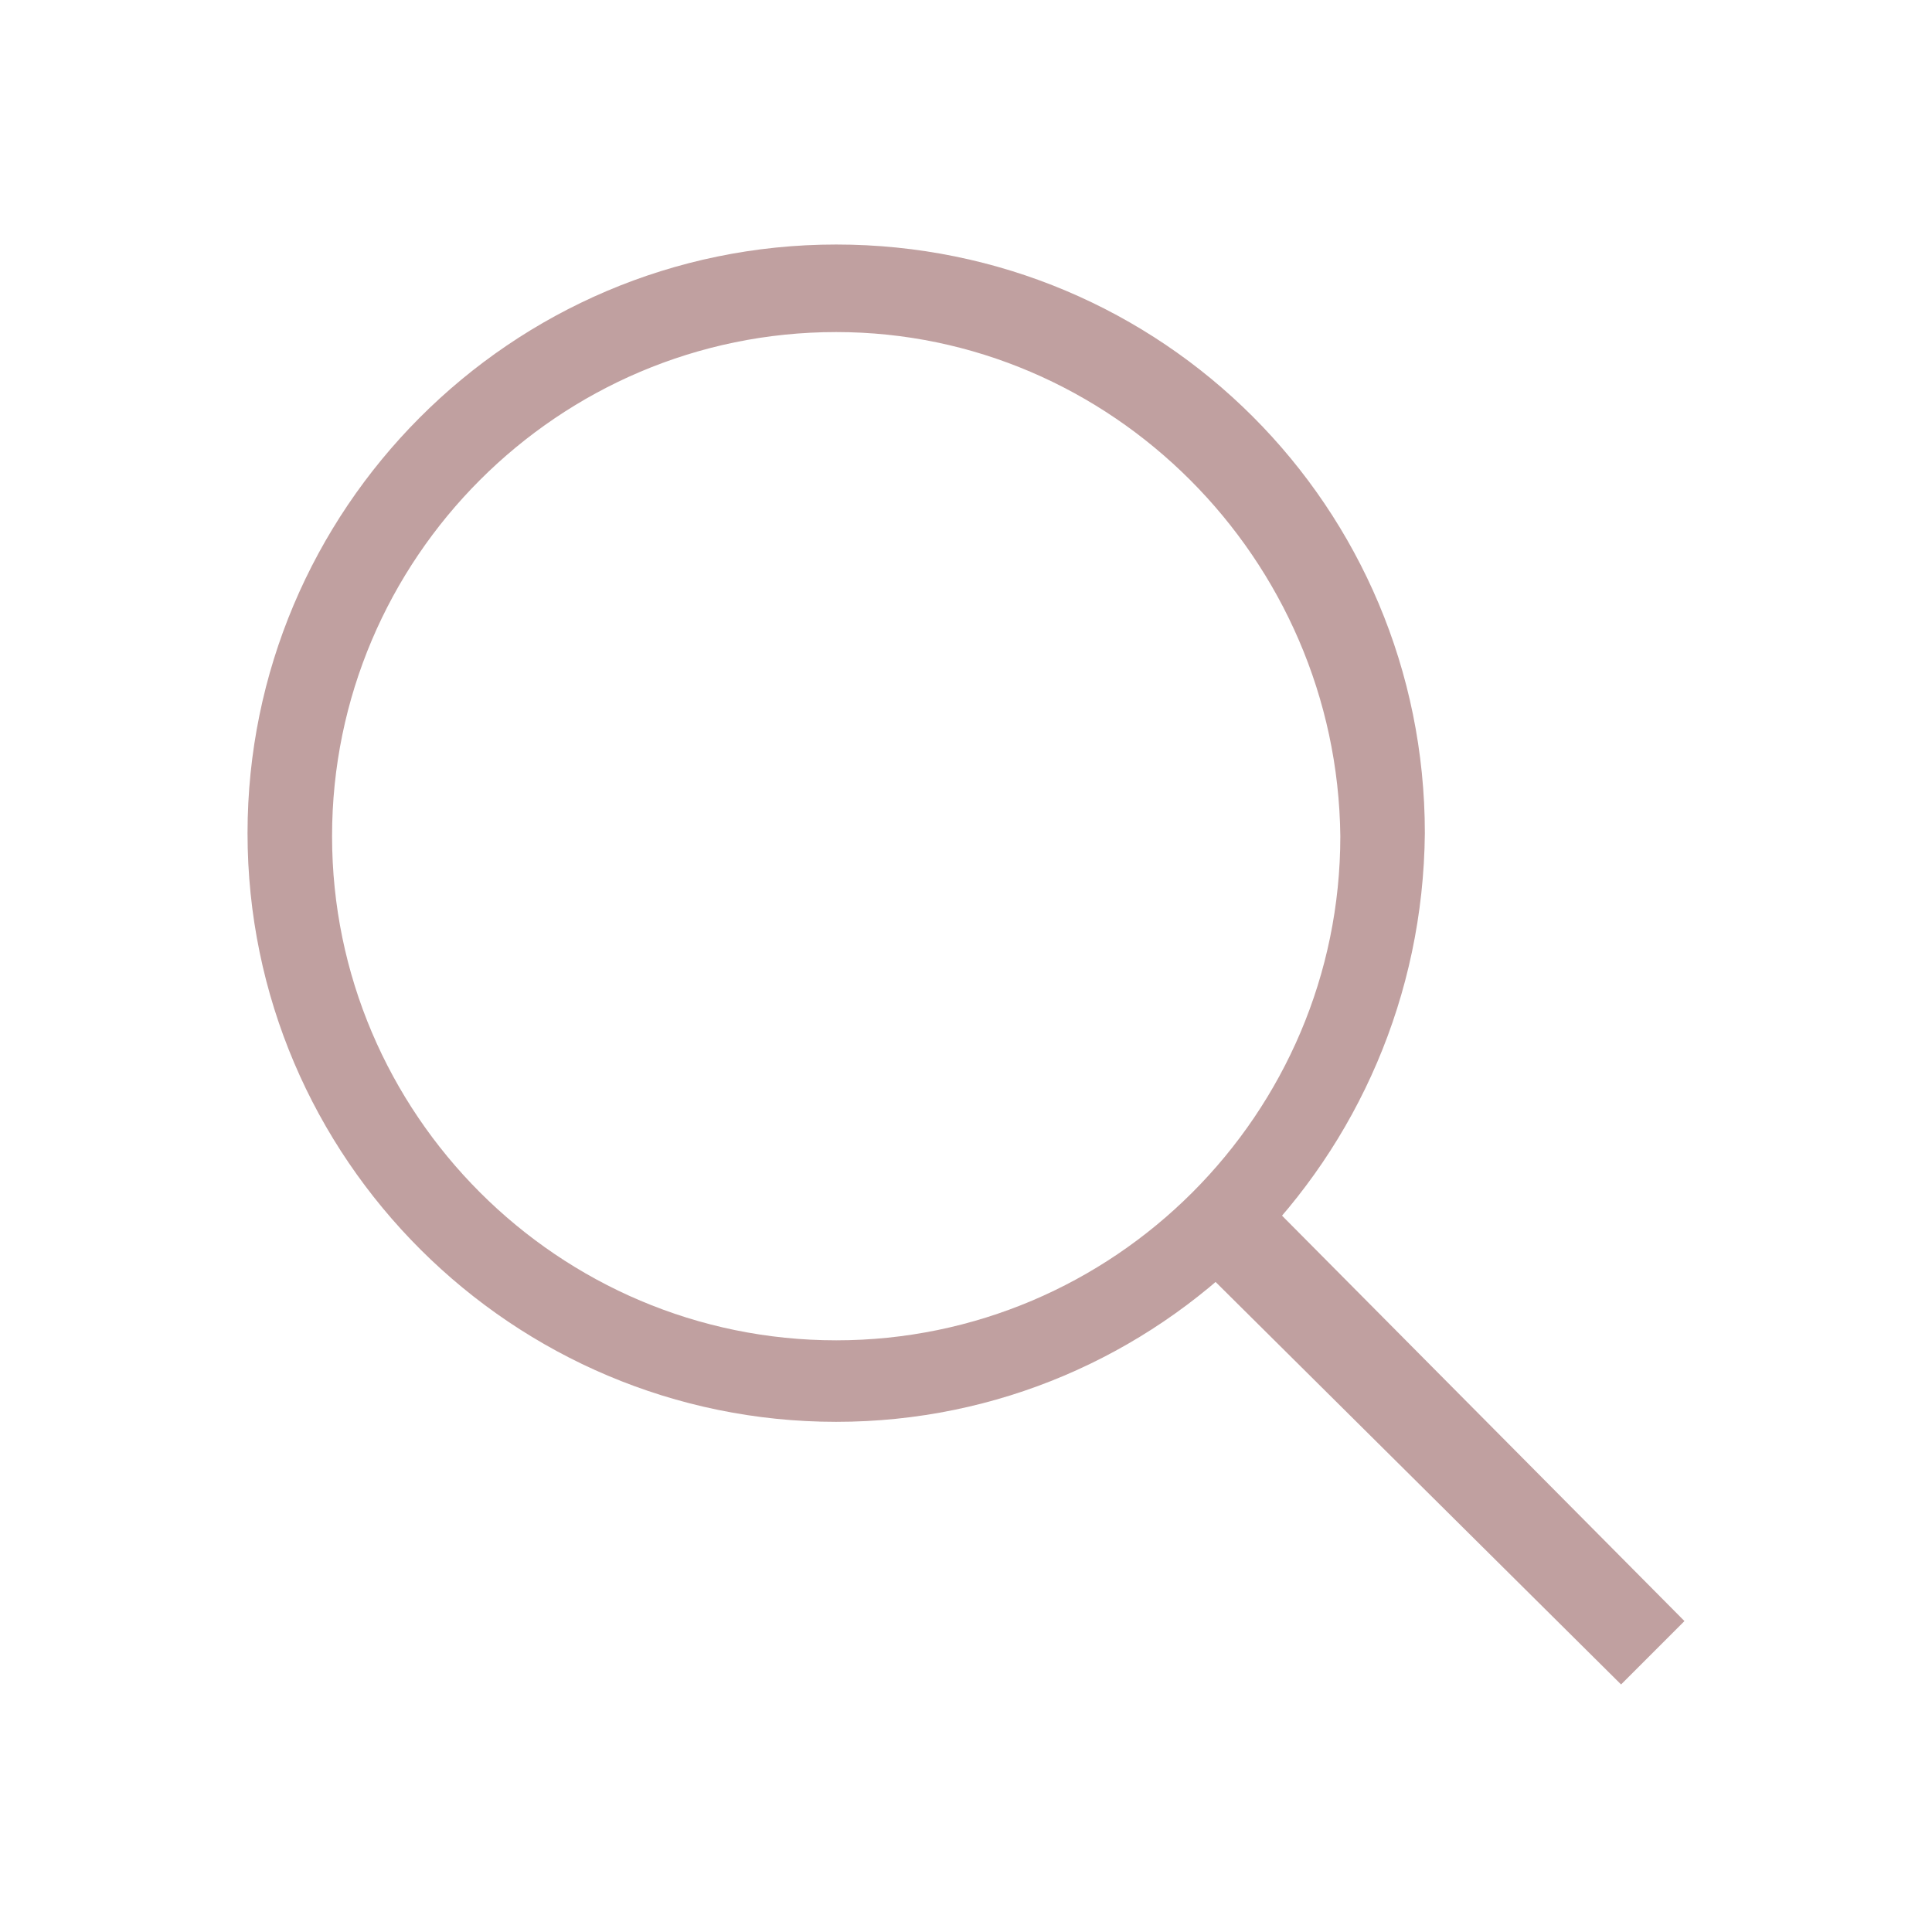
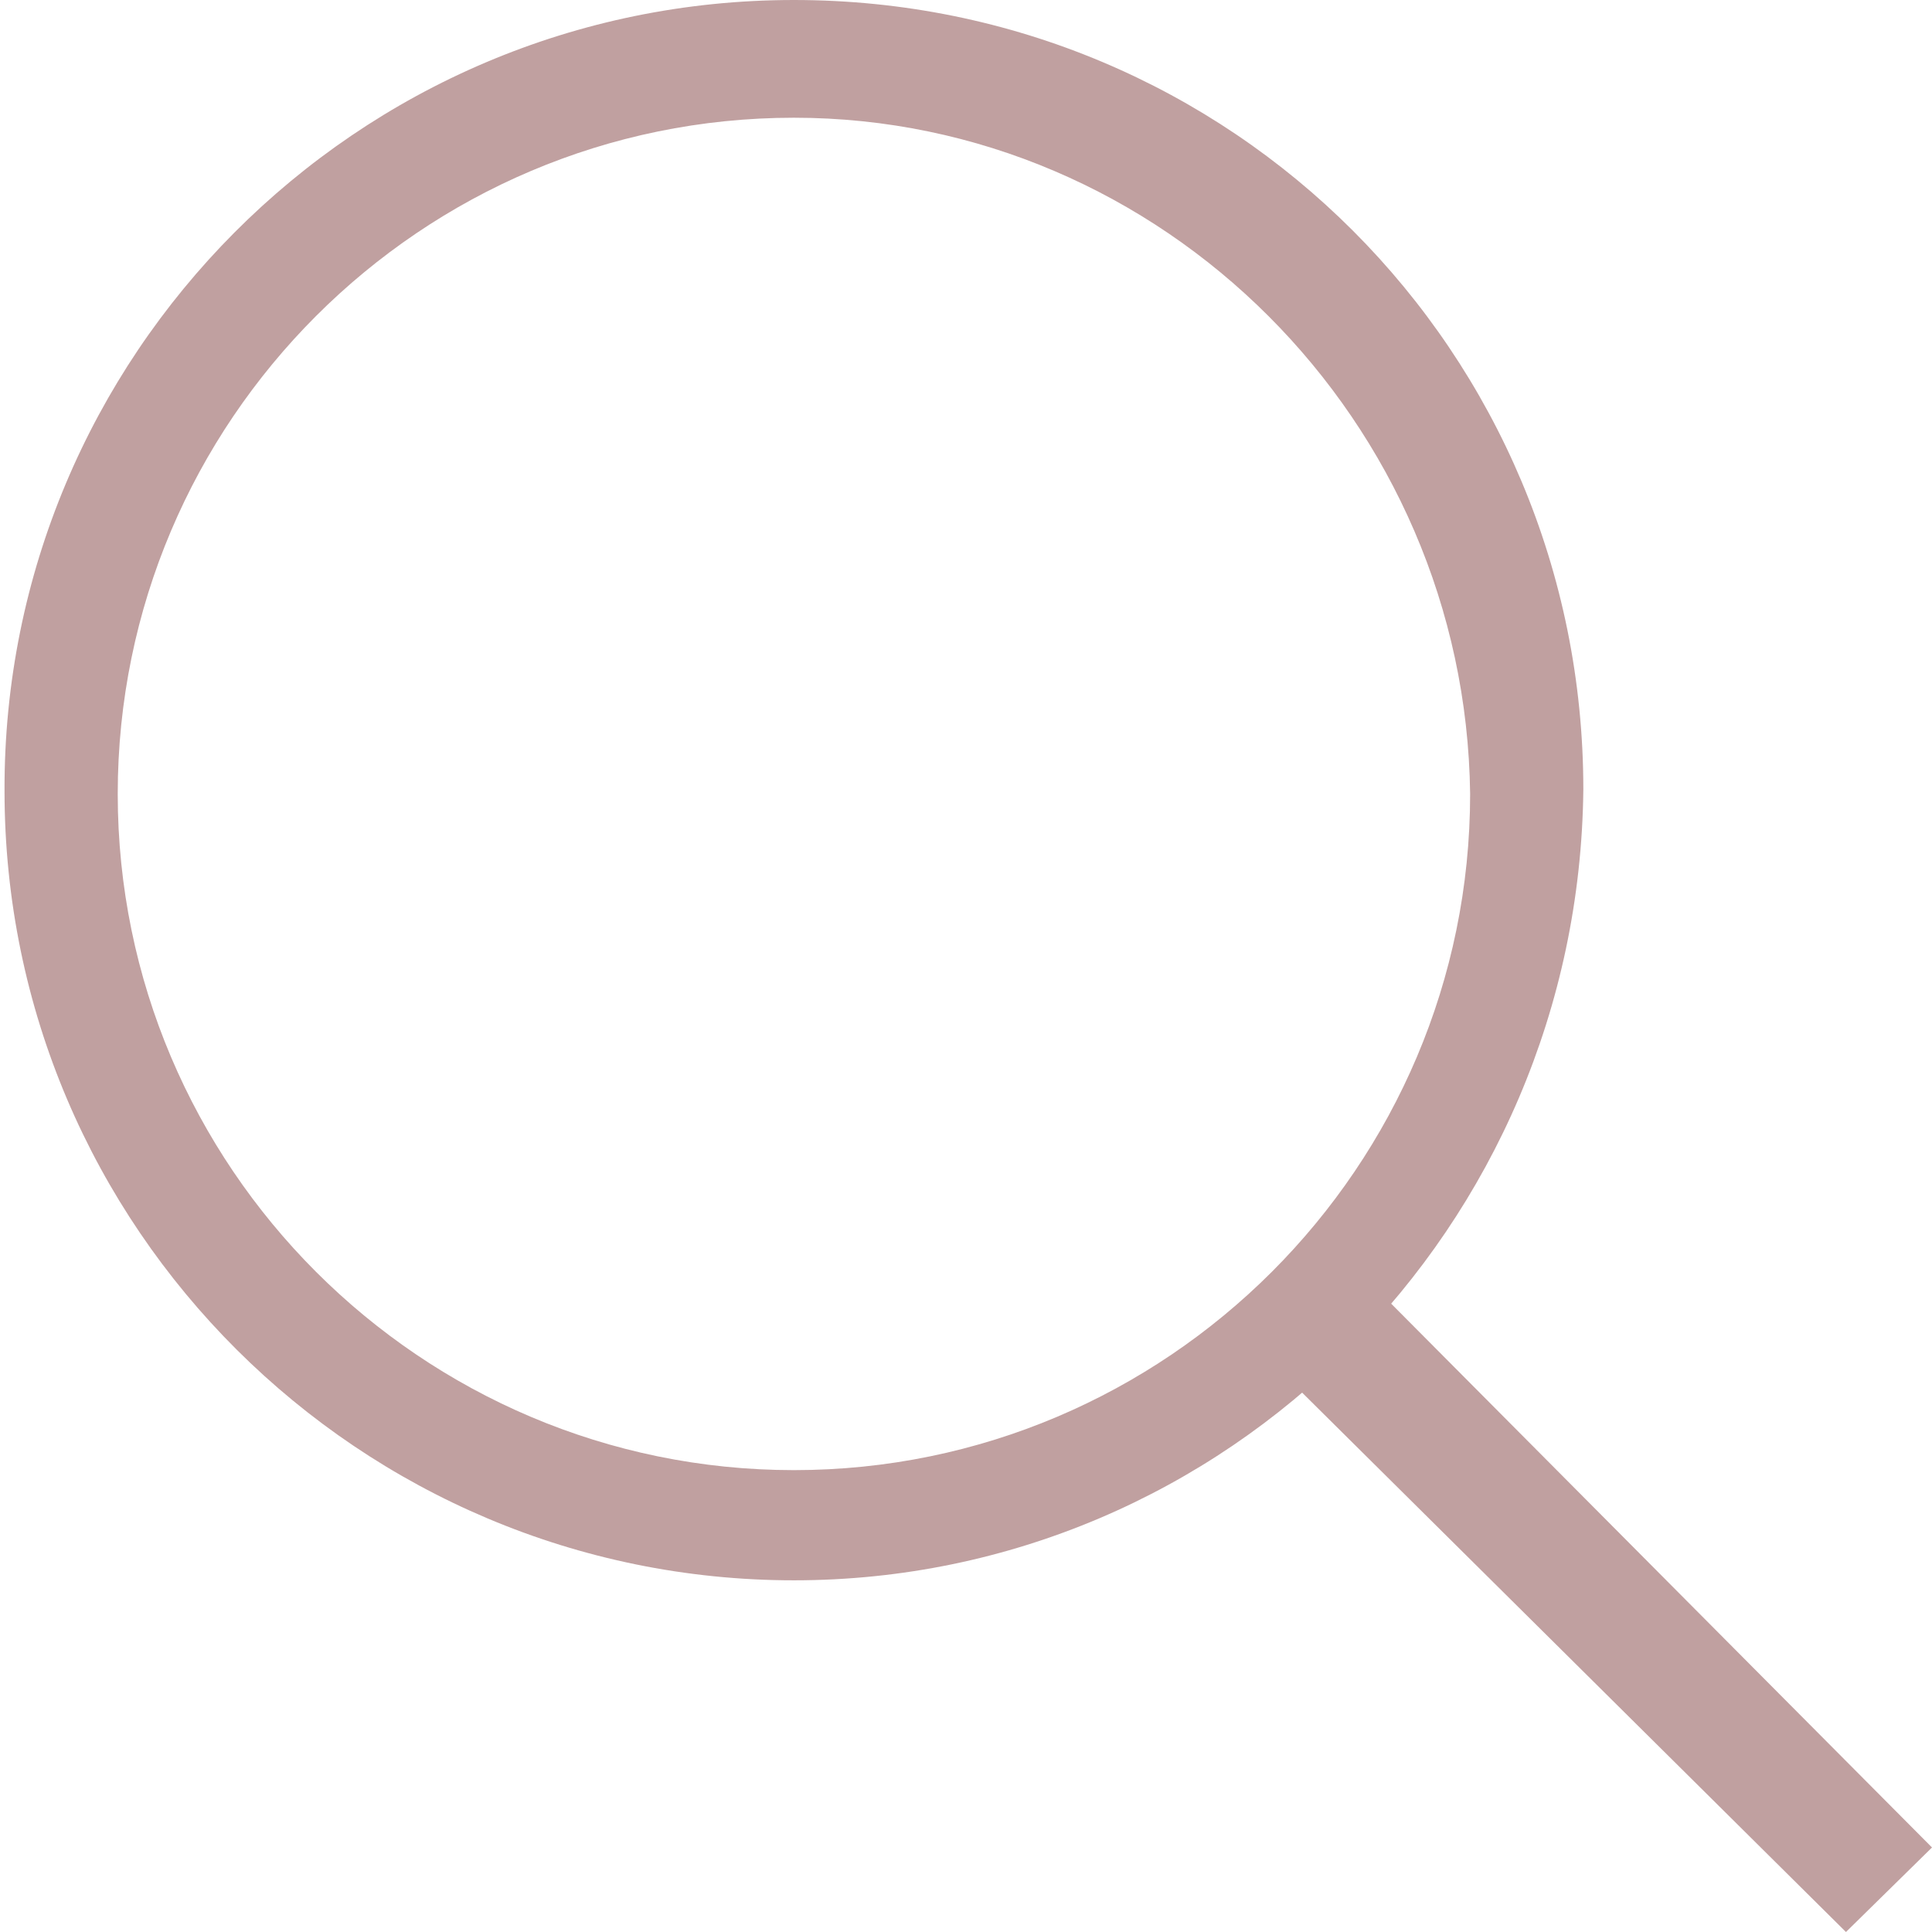
- <svg xmlns="http://www.w3.org/2000/svg" id="Layer_1" style="enable-background:new 0 0 64 64;" version="1.1" viewBox="0 0 64 64" xml:space="preserve">
+ <svg xmlns="http://www.w3.org/2000/svg" version="1.1" id="Calque_1" x="0px" y="0px" viewBox="0 0 128 128" style="enable-background:new 0 0 128 128;" xml:space="preserve">
  <style type="text/css">
	.st0{fill:#C0A0A0;}
</style>
-   <g>
-     <g id="Icon-Search" transform="translate(30, 230)">
-       <path class="st0" d="M-2.3-182.9c-10.7,0-19.5-8.7-19.5-19.5c0-10.7,8.7-19.5,19.5-19.5s19.5,8.7,19.5,19.5     C17.1-191.6,8.4-182.9-2.3-182.9L-2.3-182.9z M-2.3-219c-9.2,0-16.7,7.5-16.7,16.7c0,9.2,7.5,16.7,16.7,16.7s16.7-7.5,16.7-16.7     C14.3-211.5,6.8-219-2.3-219L-2.3-219z" id="Fill-1" />
-       <polyline class="st0" id="Fill-2" points="23.7,-174.2 10.1,-187.7 12.3,-189.9 25.8,-176.3 23.7,-174.2    " />
-     </g>
-   </g>
+   <path id="Fill-1" class="st0" d="M52.6,104.7c-28.7,0-52.3-23.3-52.3-52.3C0.2,23.6,23.6,0,52.6,0s52.3,23.3,52.3,52.3  C104.6,81.3,81.3,104.7,52.6,104.7L52.6,104.7z M52.6,7.8C27.9,7.8,7.8,27.9,7.8,52.6s20.1,44.8,44.8,44.8s44.8-20.1,44.8-44.8  C97.1,27.9,77,7.8,52.6,7.8L52.6,7.8z" />
+   <polyline id="Fill-2" class="st0" points="122.3,128 85.8,91.8 91.7,85.9 128,122.4 122.3,128 " />
</svg>
